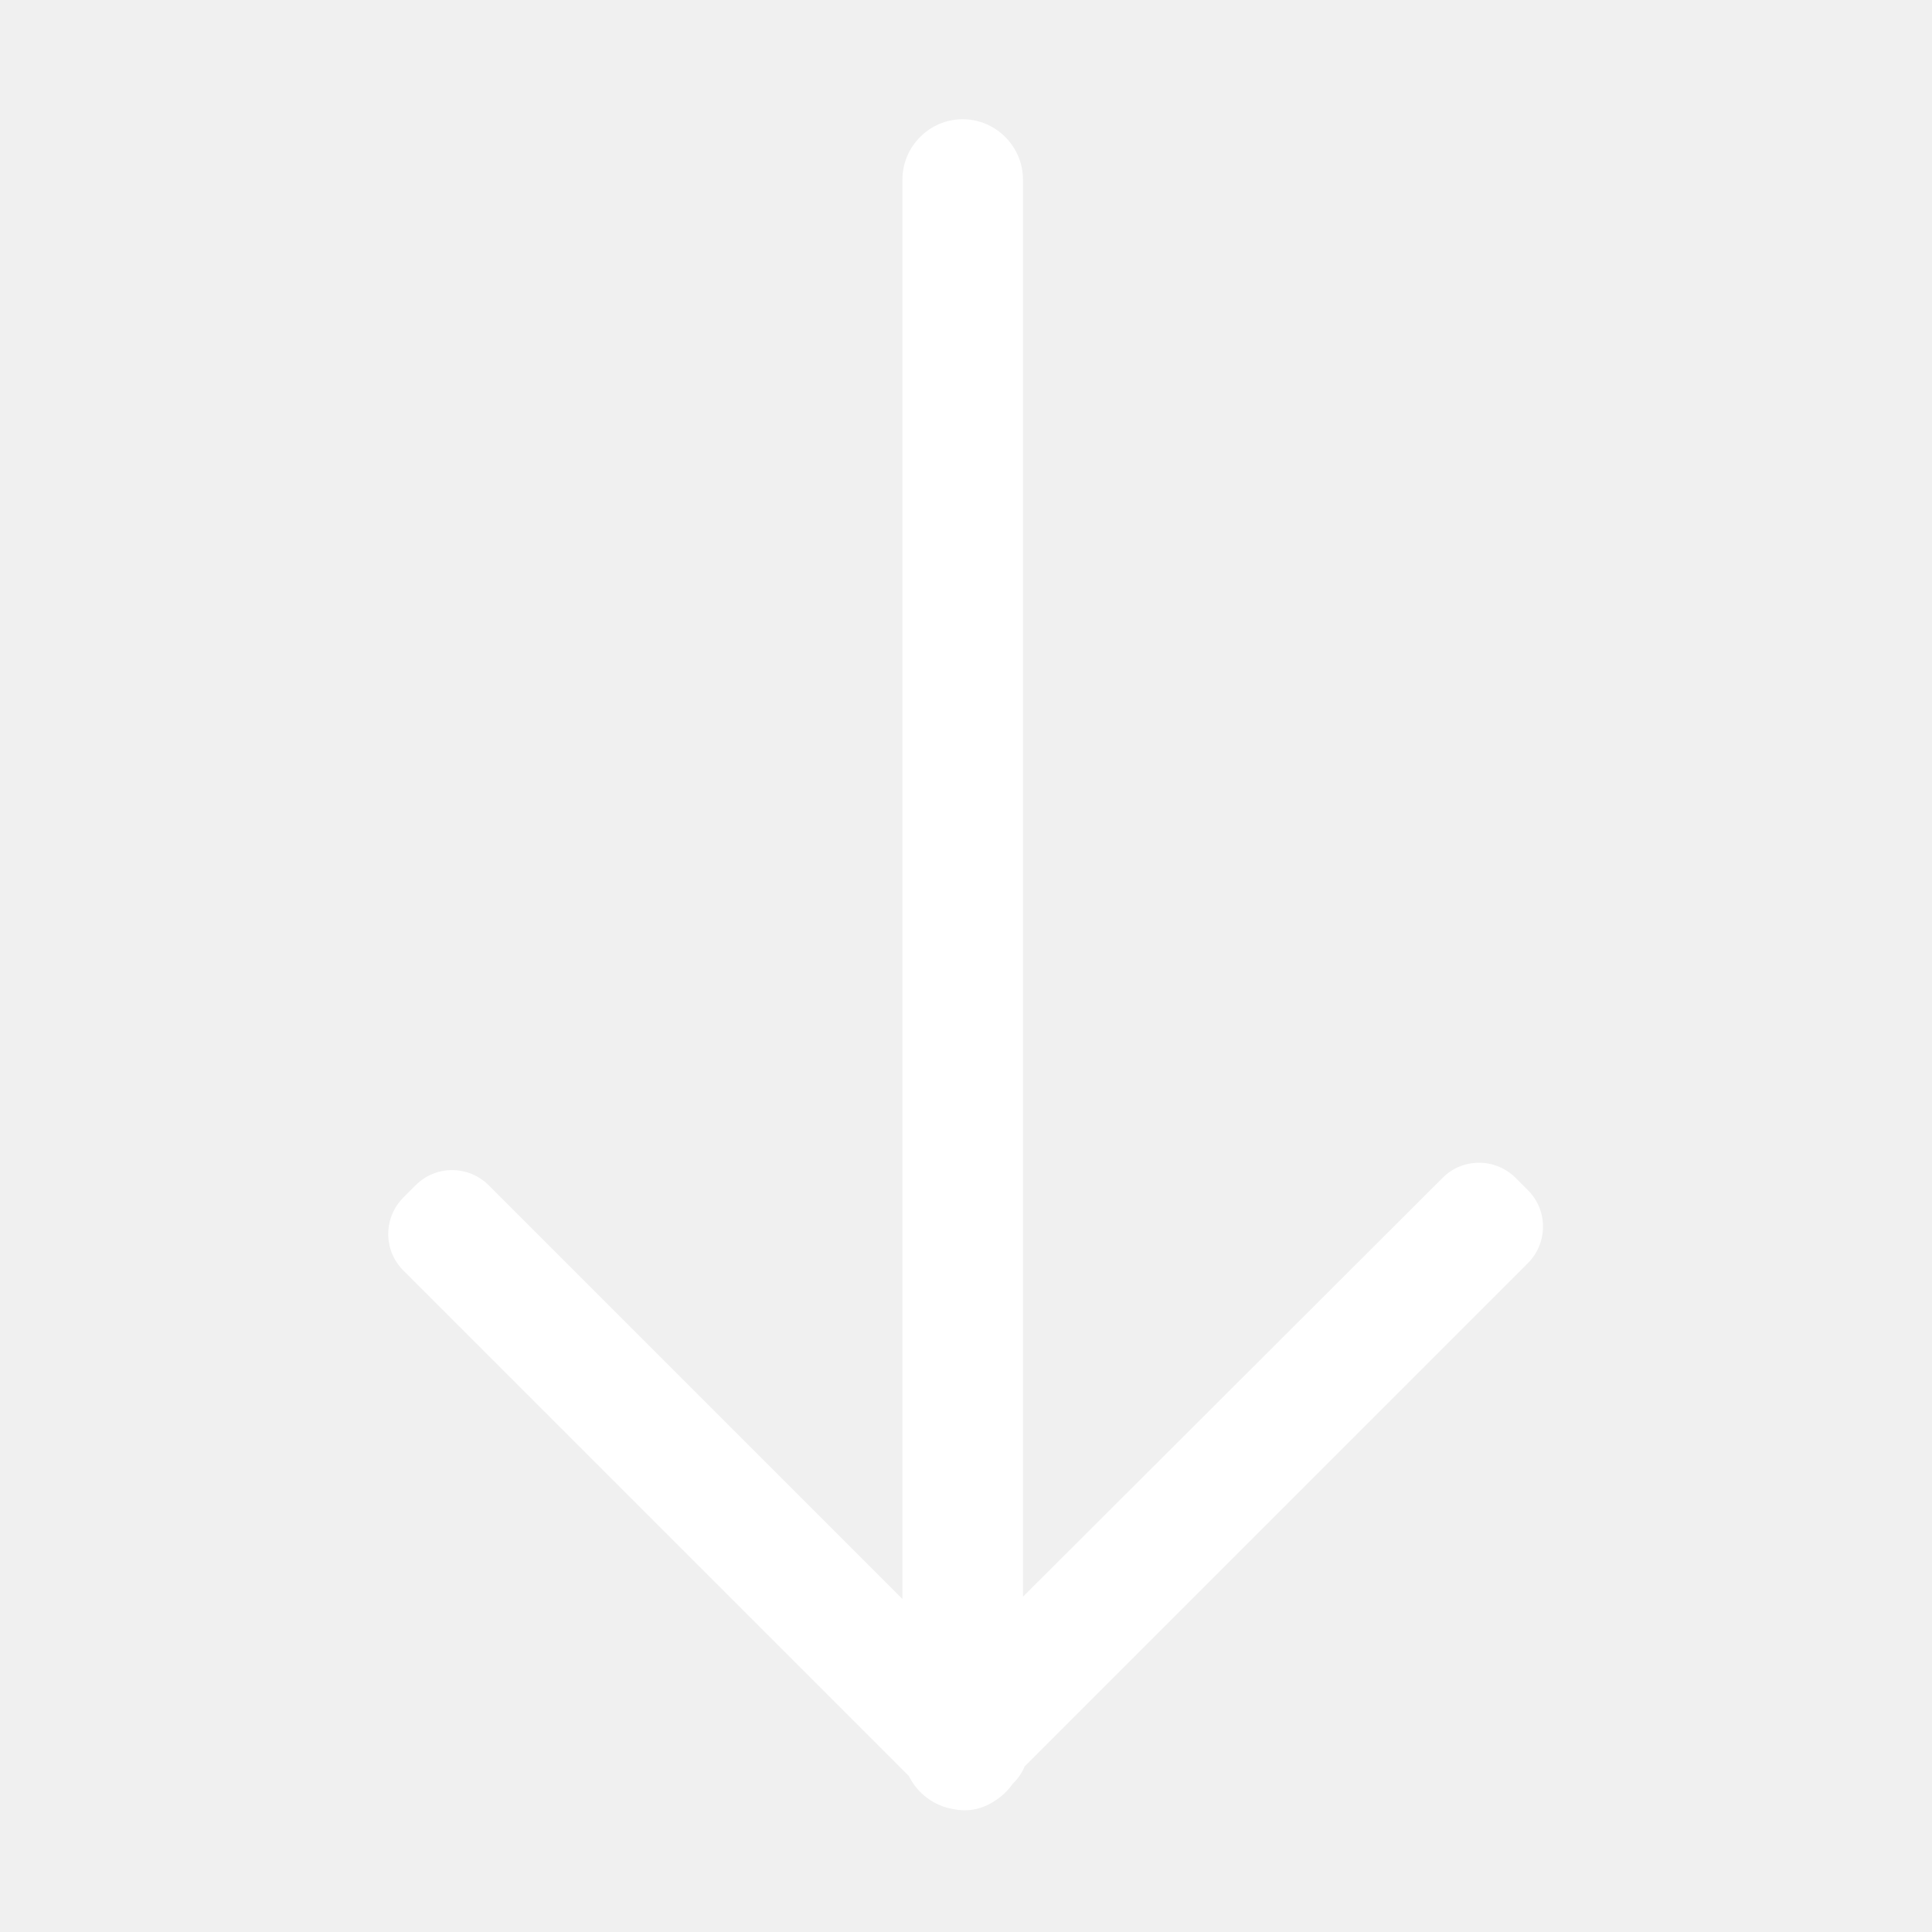
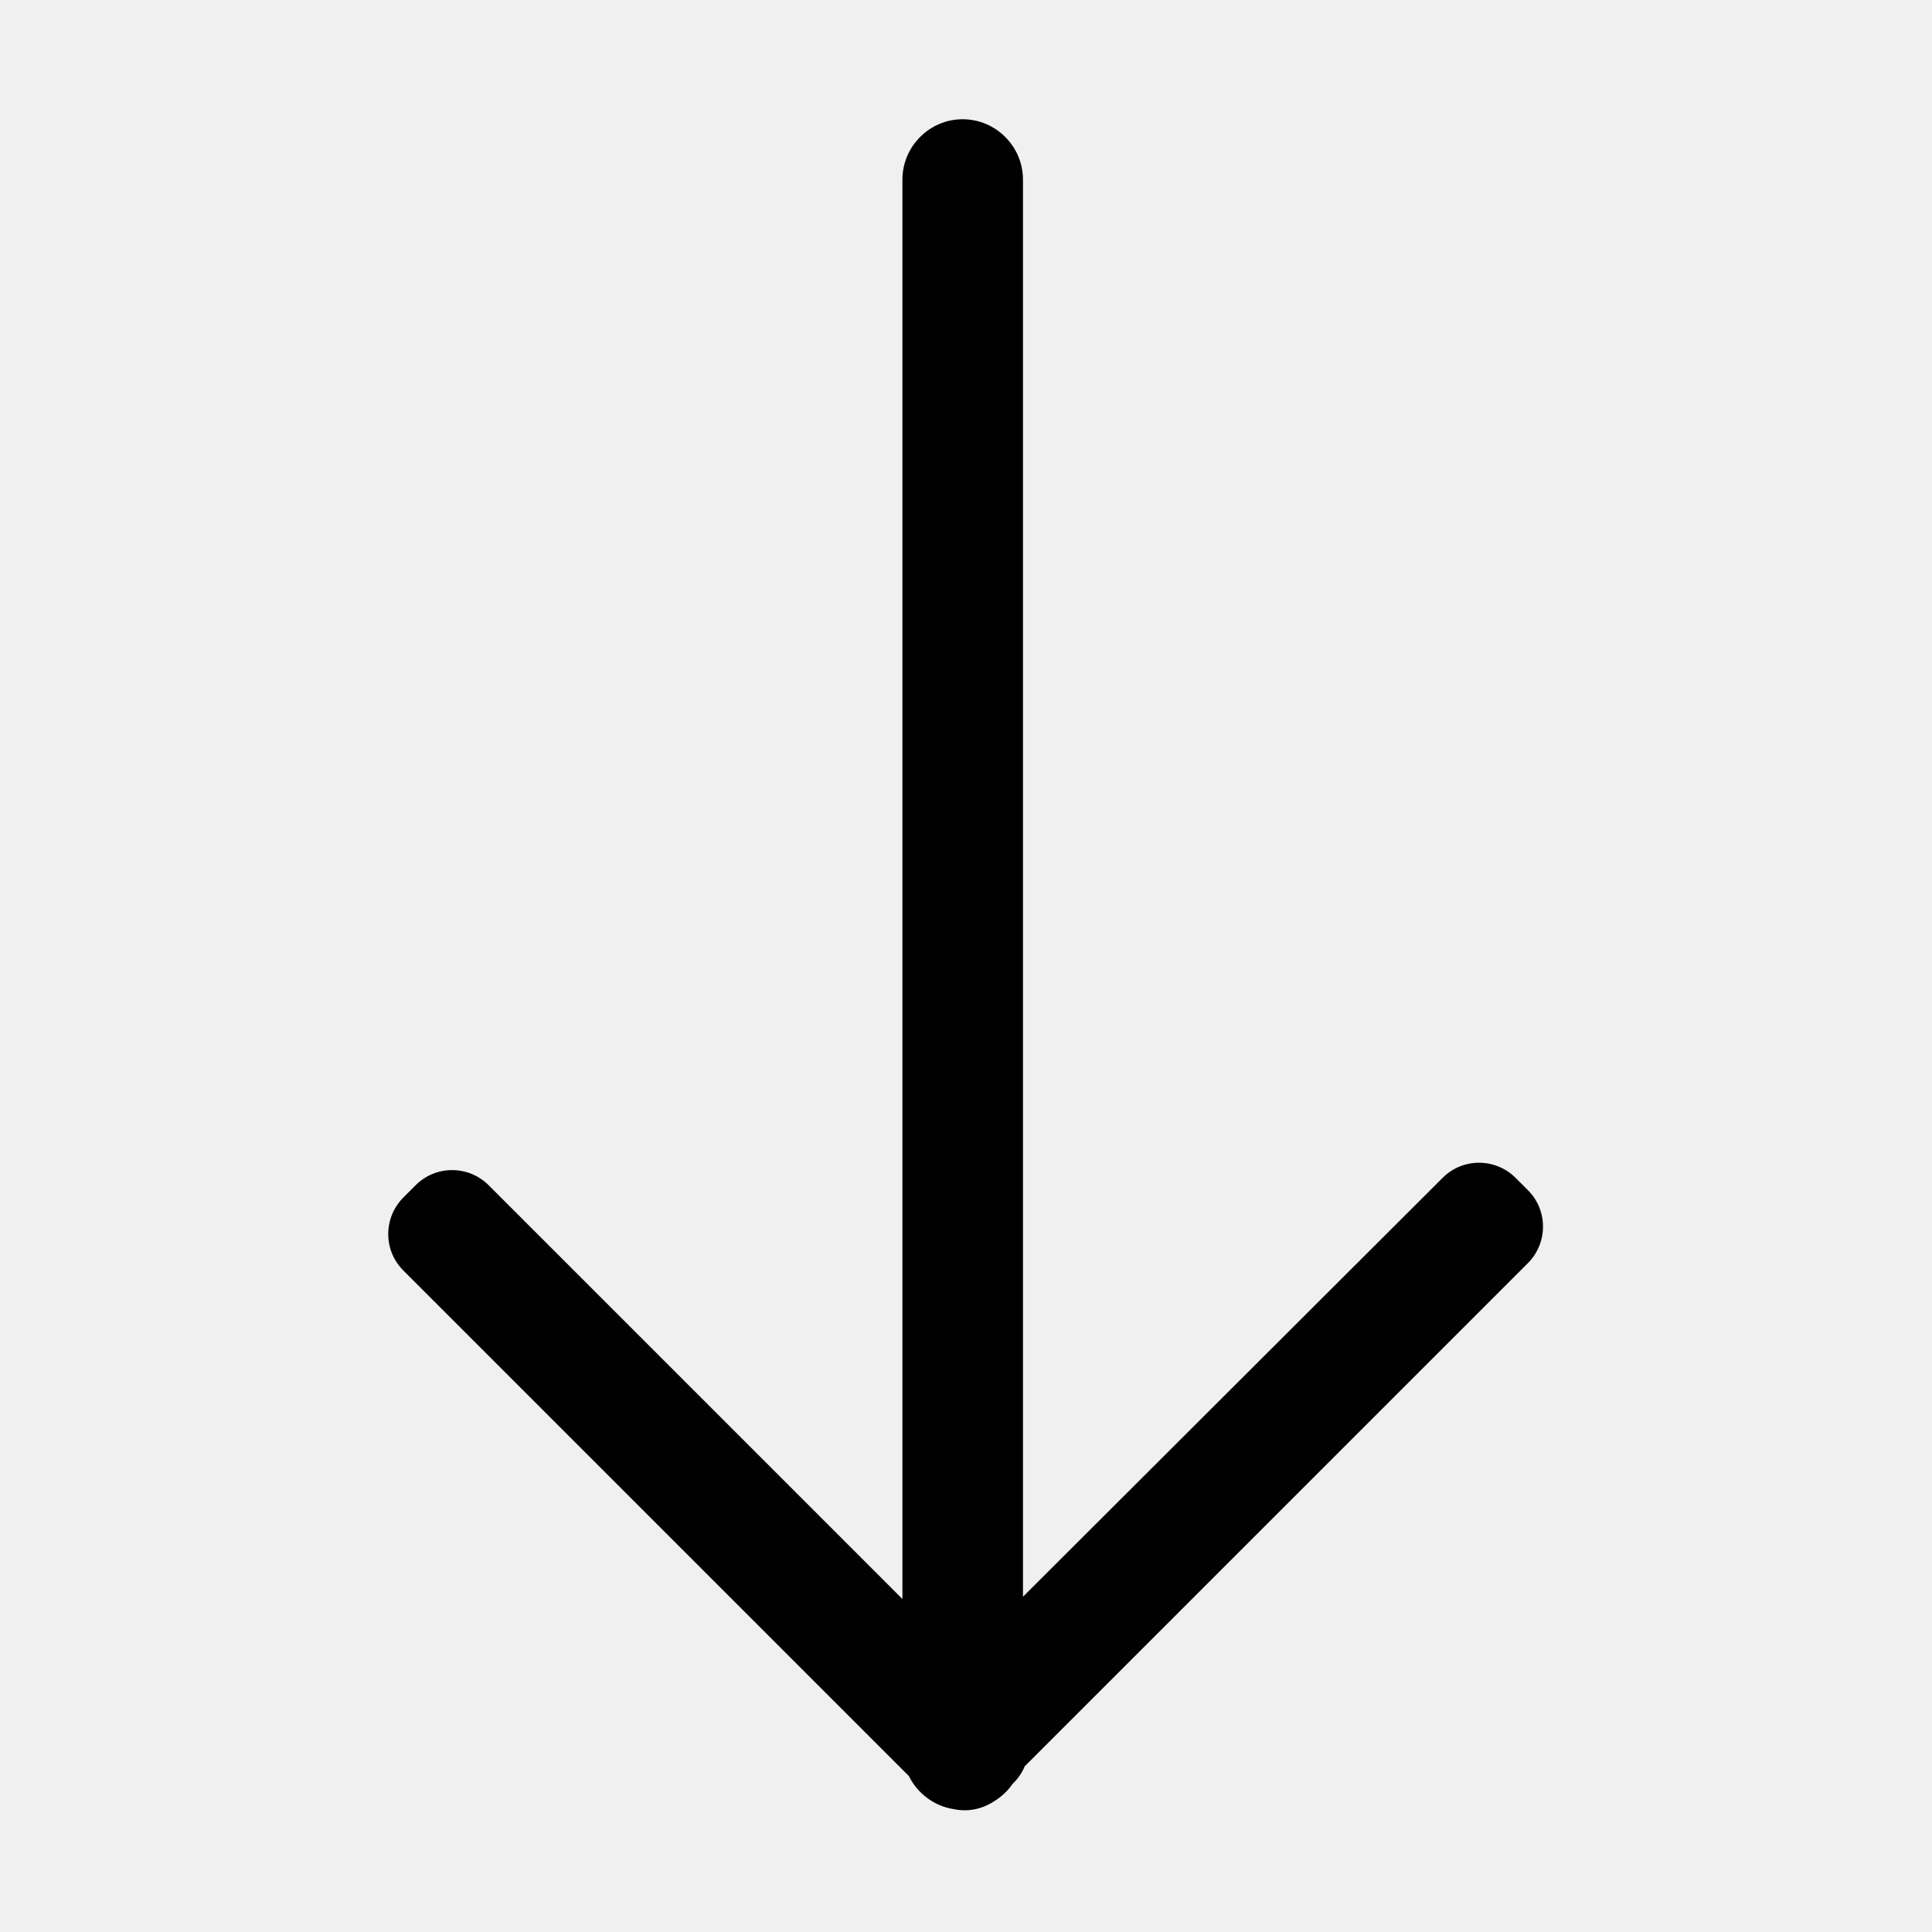
- <svg xmlns="http://www.w3.org/2000/svg" t="1740388370830" class="icon" viewBox="0 0 1024 1024" version="1.1" p-id="1150" width="200" height="200">
-   <path d="M478.3 95.2v752.3L259 628.2c-10.7-10.7-28.1-10.7-38.7 0l-6.5 6.5c-10.7 10.7-10.7 28.1 0 38.7l267.9 267.9c4.5 9.2 13.4 16 23.9 17.6 7.1 1.5 14.7 0.1 21-4 4-2.4 7.5-5.6 10.1-9.4l0.5-0.5c2.6-2.6 4.6-5.6 5.9-8.8l266.7-266.7c10.7-10.7 10.7-28.1 0-38.7l-6.5-6.5c-10.7-10.7-28.1-10.7-38.7 0l-222.4 222V95.2c0-17.6-14.4-32-32-32-17.5 0-31.9 14.4-31.9 32z" fill="#ffffff" p-id="1151" />
+ <svg xmlns="http://www.w3.org/2000/svg" class="icon" viewBox="0 0 1024 1024" width="200" height="200">
+   <path d="M478.3 95.2v752.3L259 628.2c-10.7-10.7-28.1-10.7-38.7 0l-6.5 6.5c-10.7 10.7-10.7 28.1 0 38.7l267.9 267.9c4.5 9.2 13.4 16 23.9 17.6 7.1 1.5 14.7.1 21-4 4-2.4 7.5-5.6 10.1-9.4l.5-.5c2.6-2.6 4.6-5.6 5.9-8.8l266.7-266.7c10.7-10.7 10.7-28.1 0-38.7l-6.5-6.5c-10.7-10.7-28.1-10.7-38.7 0l-222.4 222V95.2c0-17.6-14.4-32-32-32-17.5 0-31.9 14.4-31.9 32z" />
</svg>
